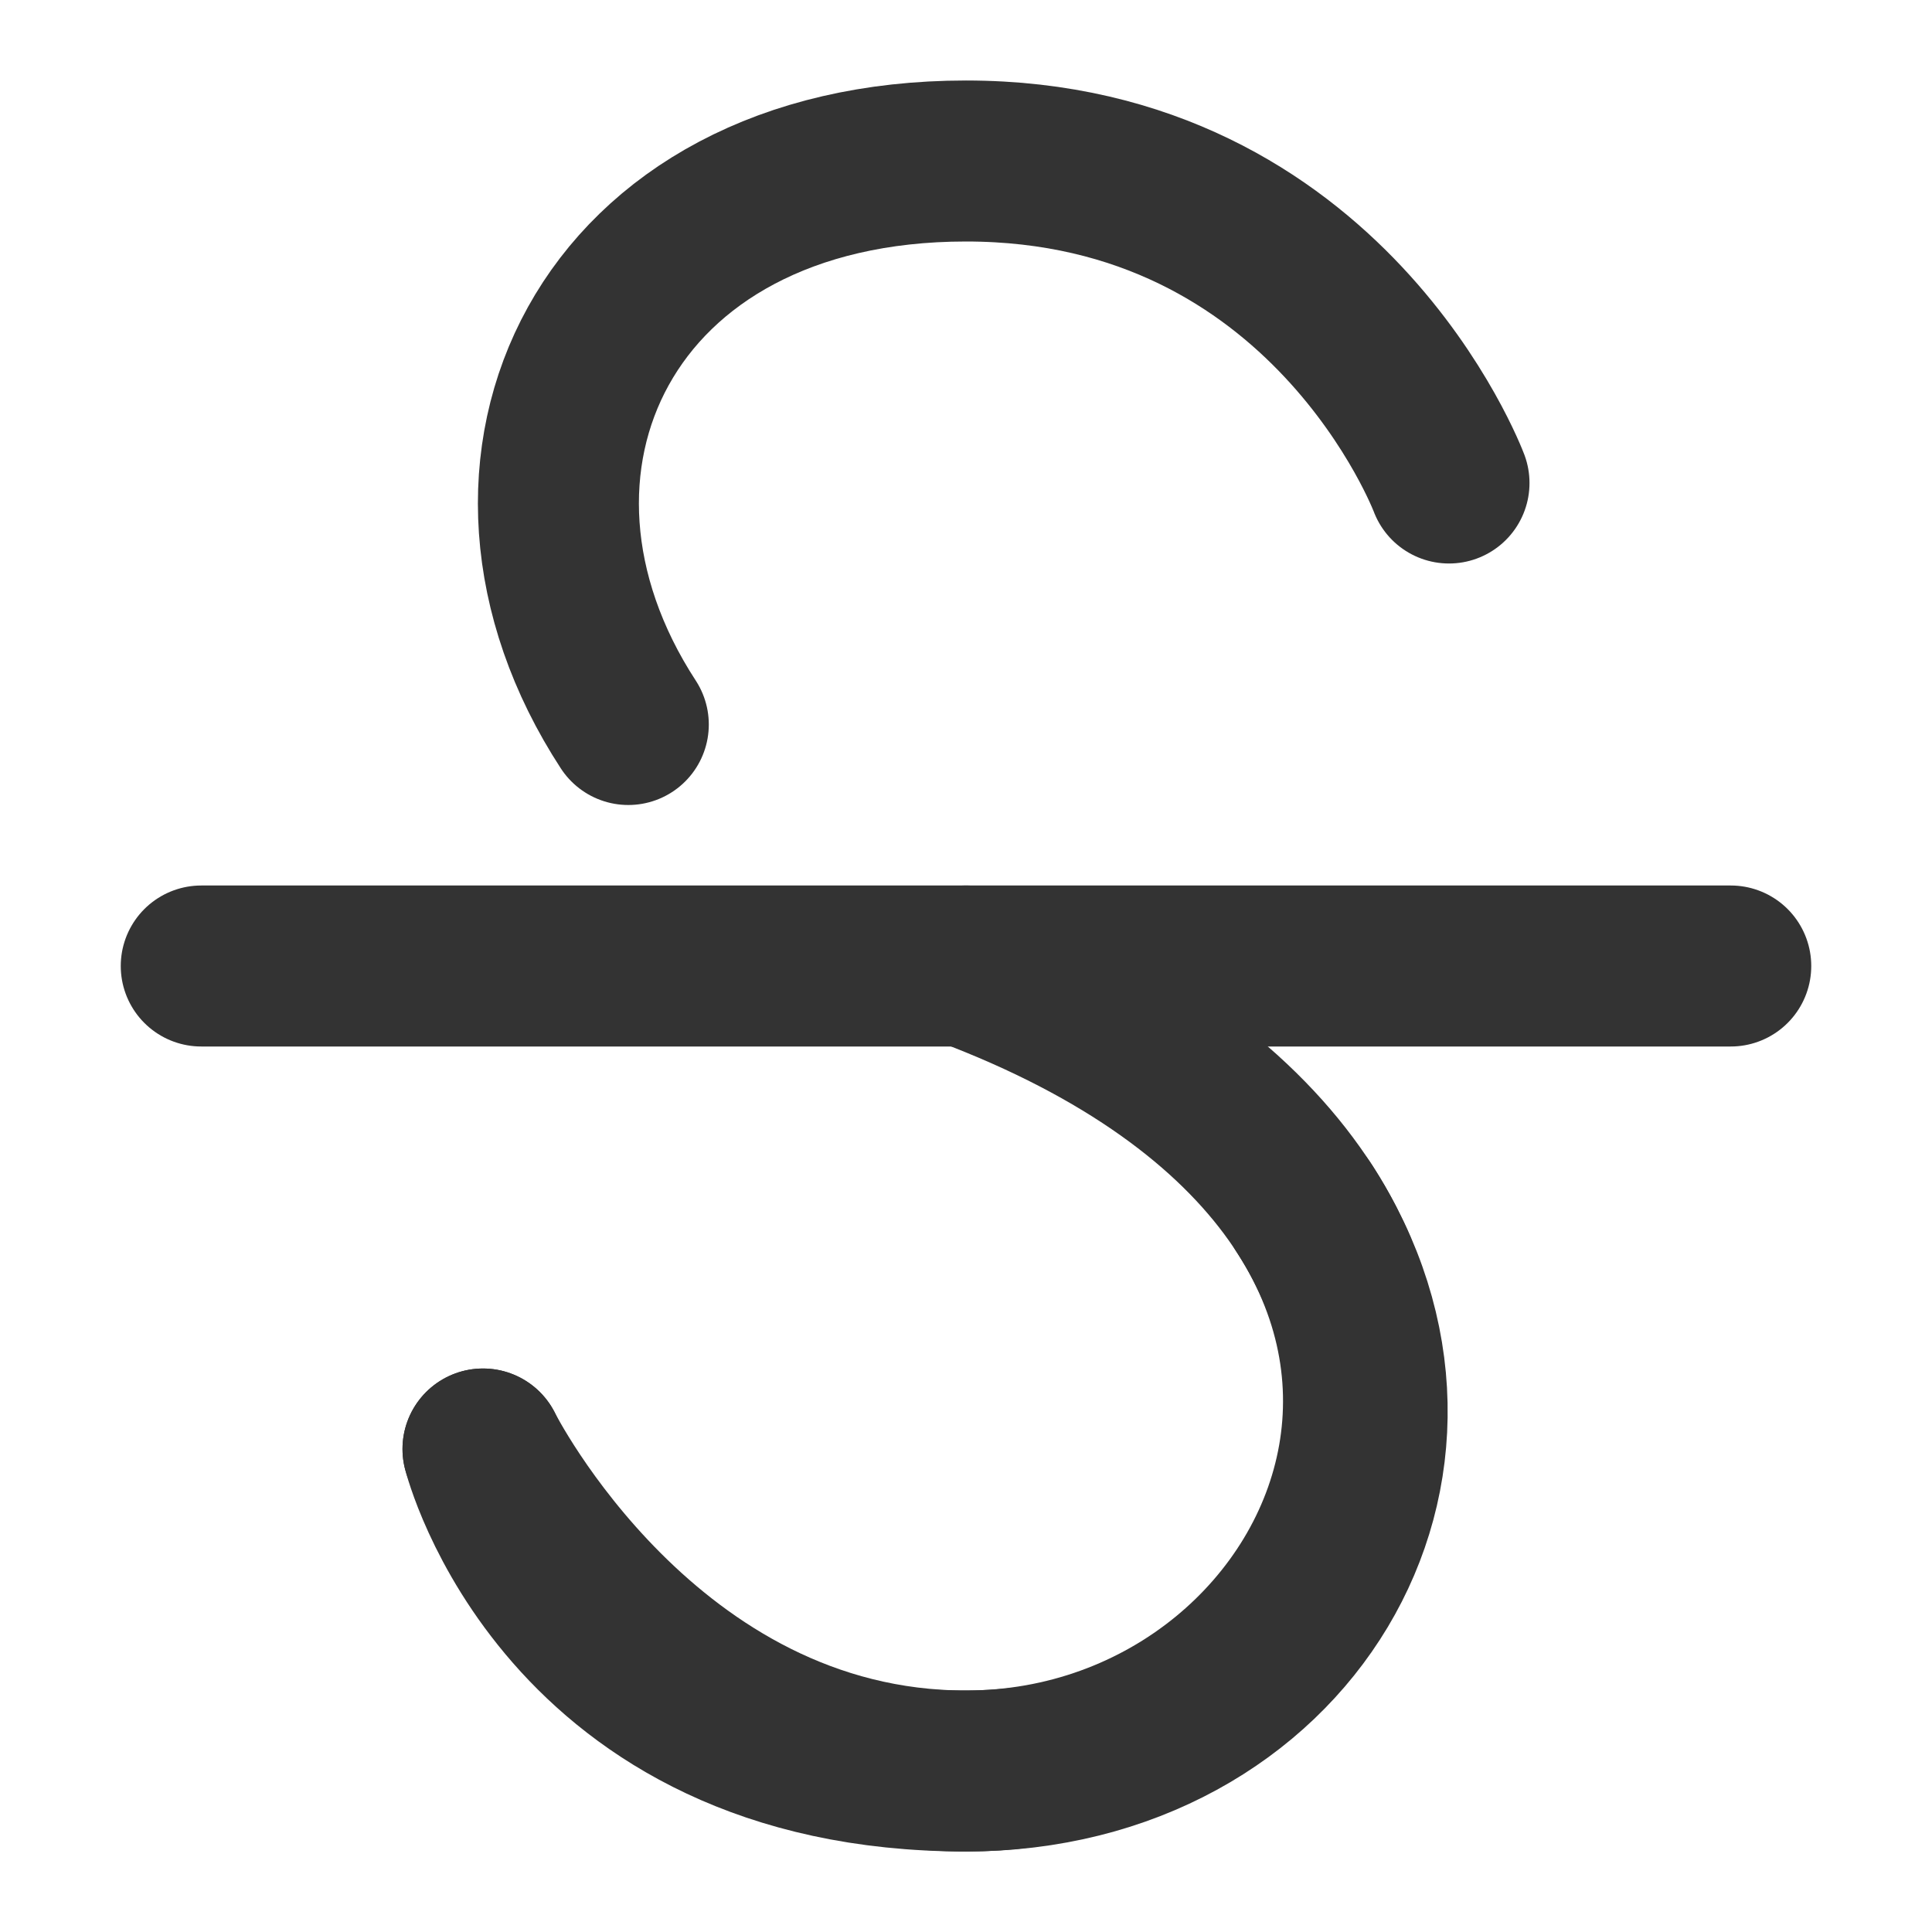
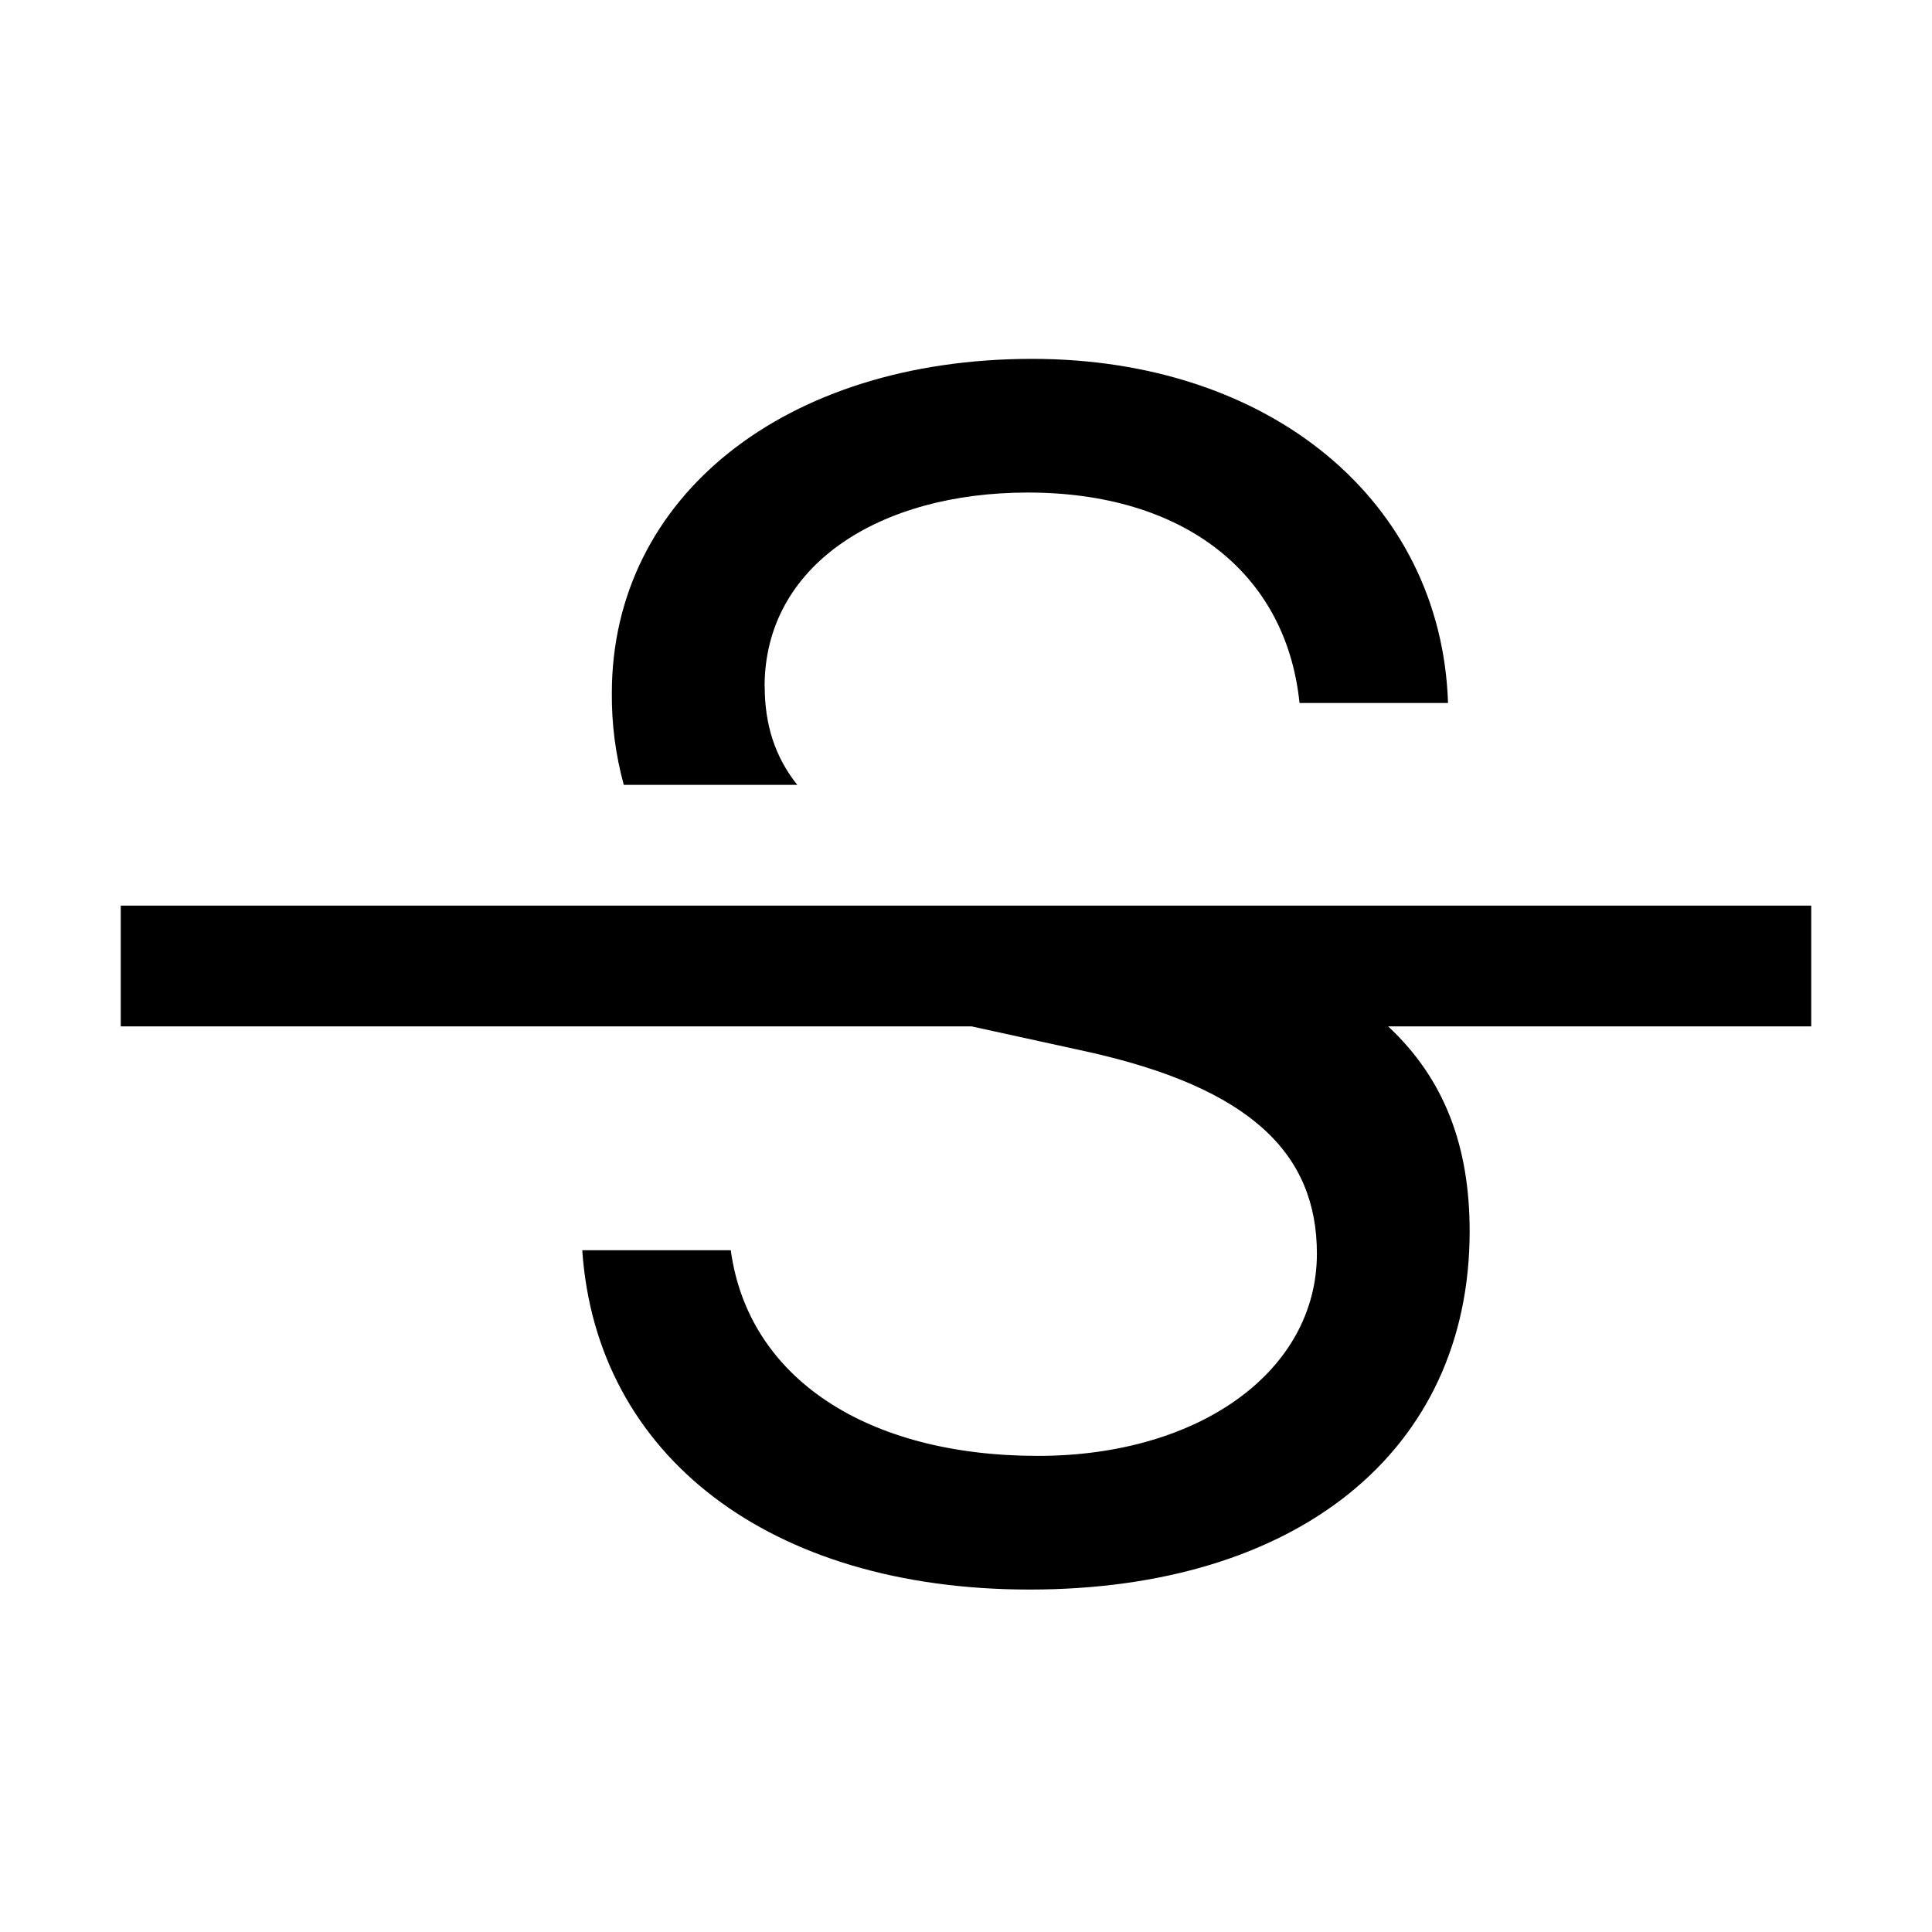
- <svg xmlns="http://www.w3.org/2000/svg" width="24" height="24" viewBox="0 0 48 48" fill="none">
-   <path d="M5 24H43" stroke="#333" stroke-width="4" stroke-linecap="round" stroke-linejoin="round" />
-   <path d="M24 24C40 30 34 44 24 44C14 44 12 36 12 36" stroke="#333" stroke-width="4" stroke-linecap="round" stroke-linejoin="round" />
-   <path d="M36 12C36 12 33 4 24 4C15 4 11.436 11.6 15.61 18" stroke="#333" stroke-width="4" stroke-linecap="round" stroke-linejoin="round" />
-   <path d="M12 36C12 36 16 44 24 44C32 44 36.564 36.401 32.39 30" stroke="#333" stroke-width="4" stroke-linecap="round" stroke-linejoin="round" />
+ <svg xmlns="http://www.w3.org/2000/svg" width="16" height="16" fill="currentColor" class="bi bi-type-strikethrough" viewBox="0 0 16 16">
+   <path d="M6.333 5.686c0 .31.083.581.27.814H5.166a2.776 2.776 0 0 1-.099-.76c0-1.627 1.436-2.768 3.48-2.768 1.969 0 3.39 1.175 3.445 2.85h-1.23c-.11-1.08-.964-1.743-2.25-1.743-1.23 0-2.18.602-2.18 1.607zm2.194 7.478c-2.153 0-3.589-1.107-3.705-2.81h1.23c.144 1.06 1.129 1.703 2.544 1.703 1.34 0 2.31-.705 2.31-1.675 0-.827-.547-1.374-1.914-1.675L8.046 8.5H1v-1h14v1h-3.504c.468.437.675.994.675 1.697 0 1.826-1.436 2.967-3.644 2.967z" />
</svg>
